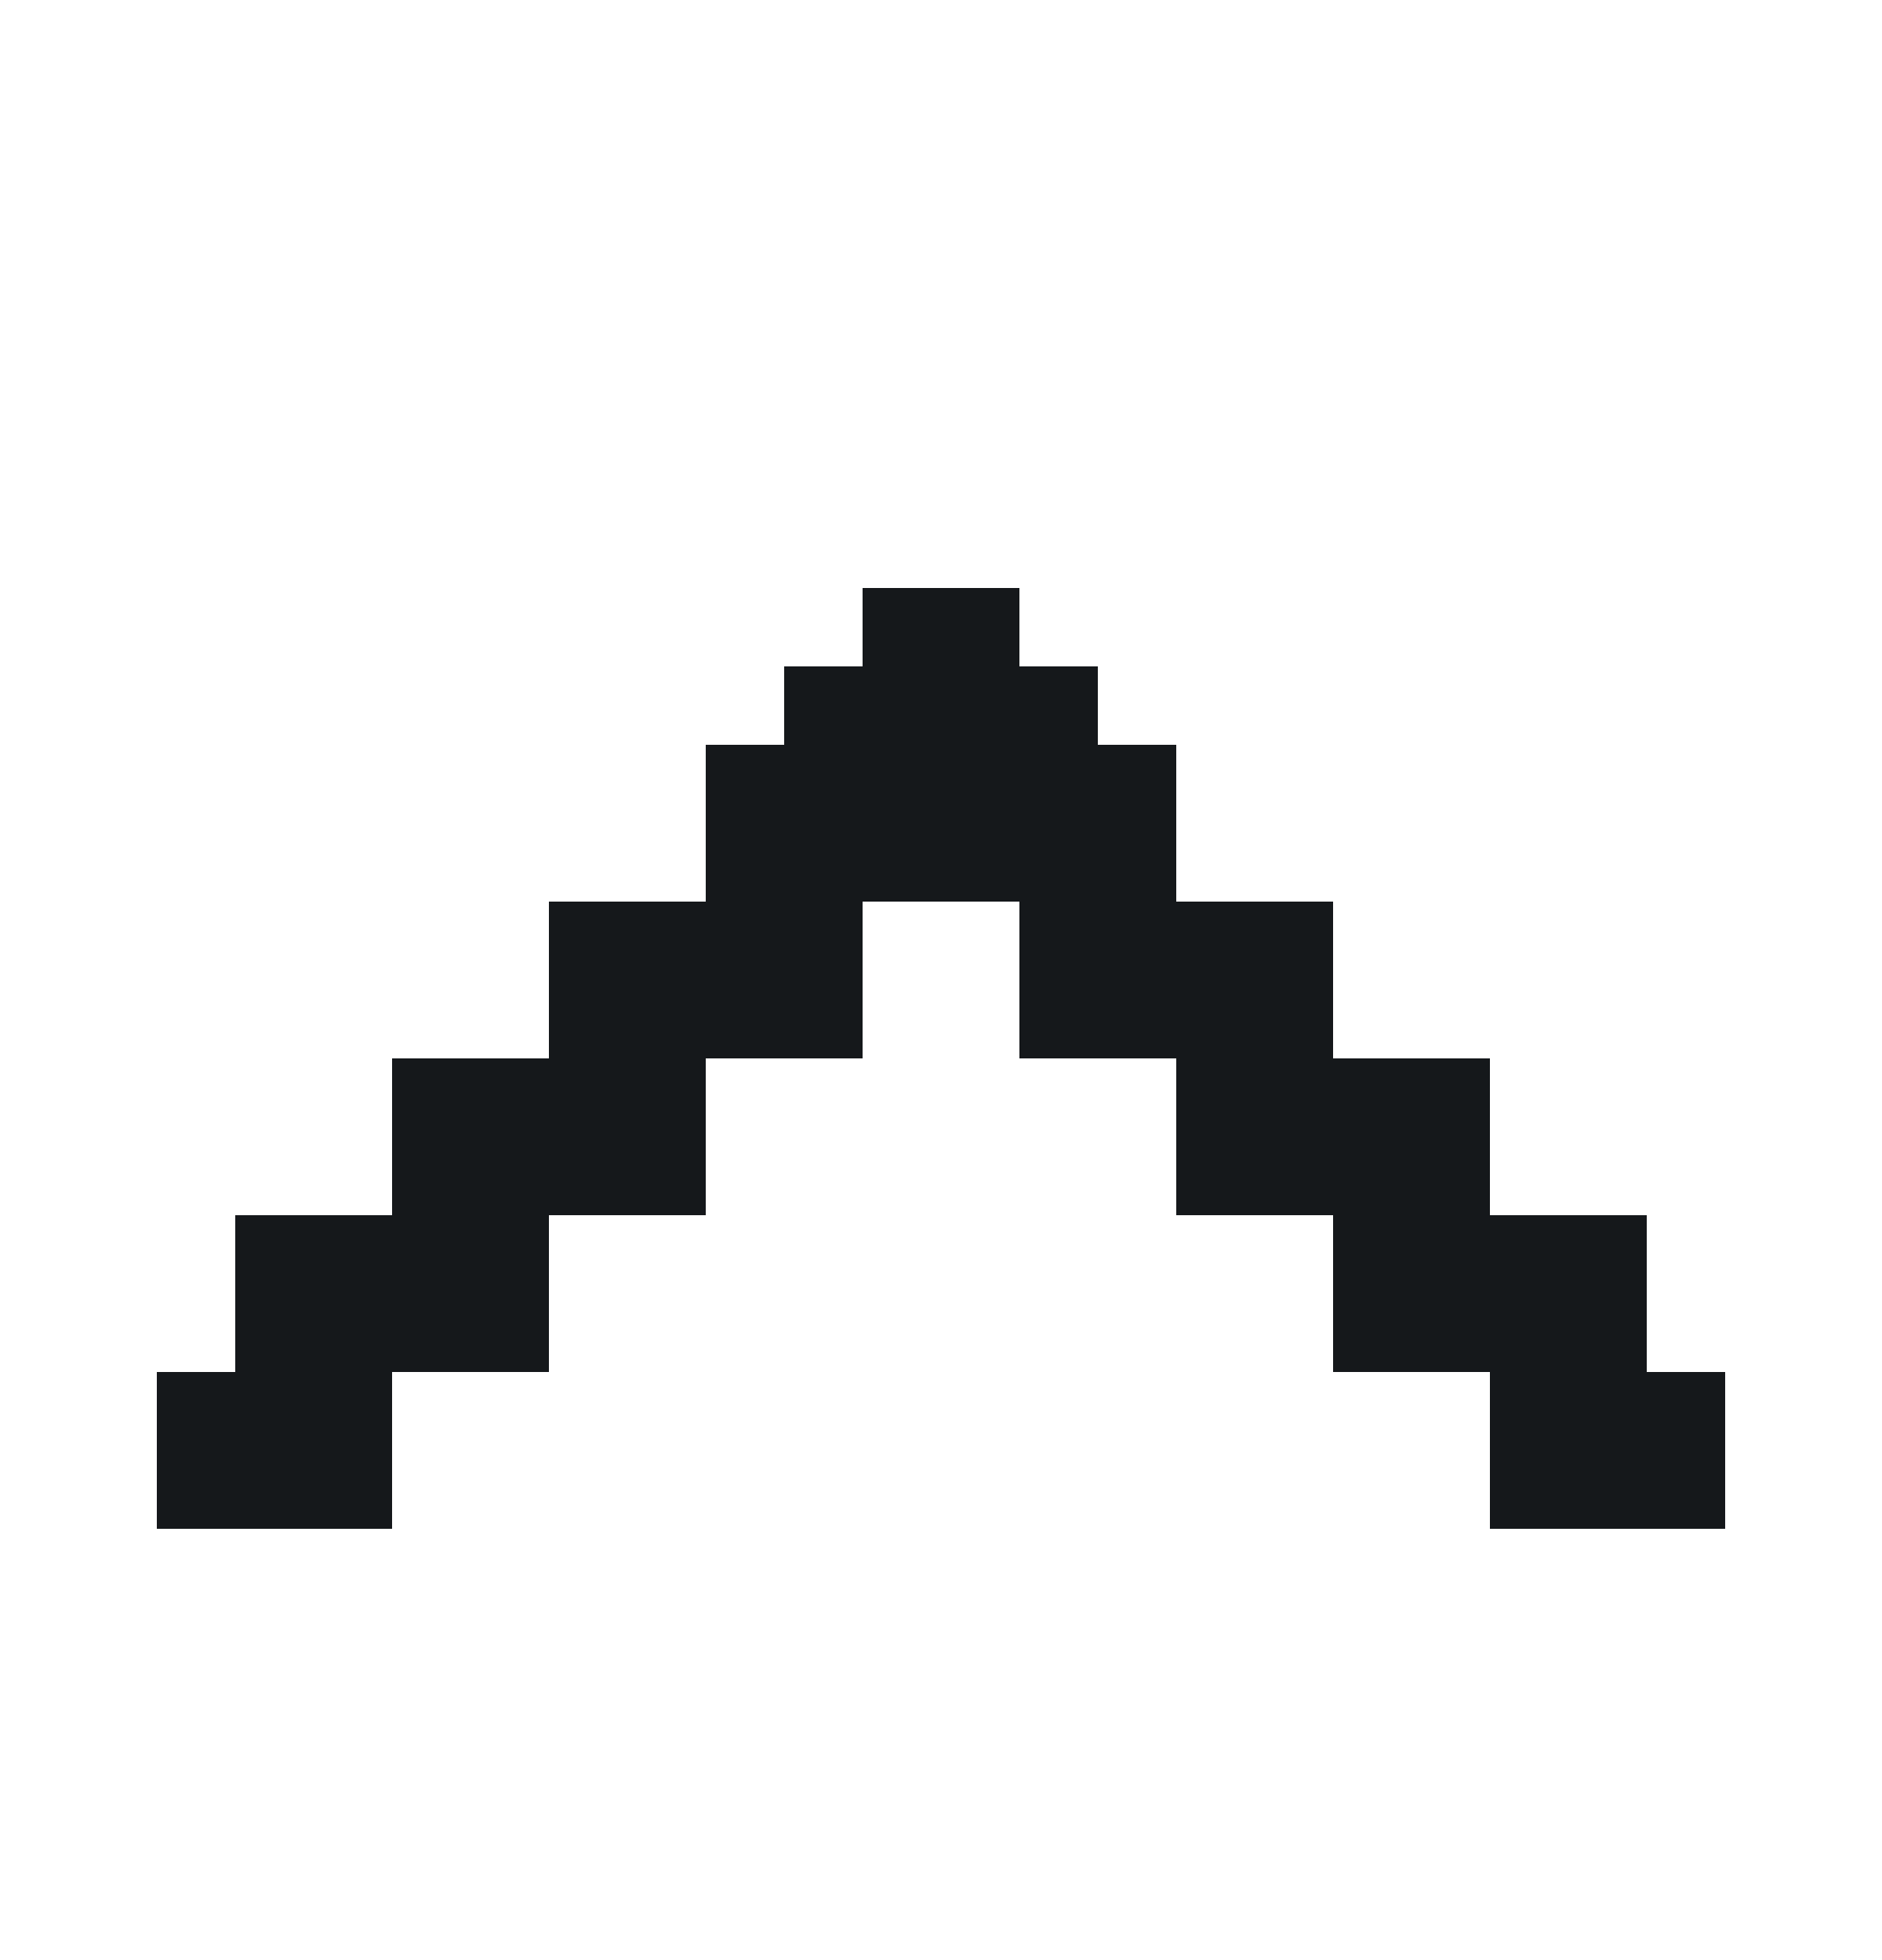
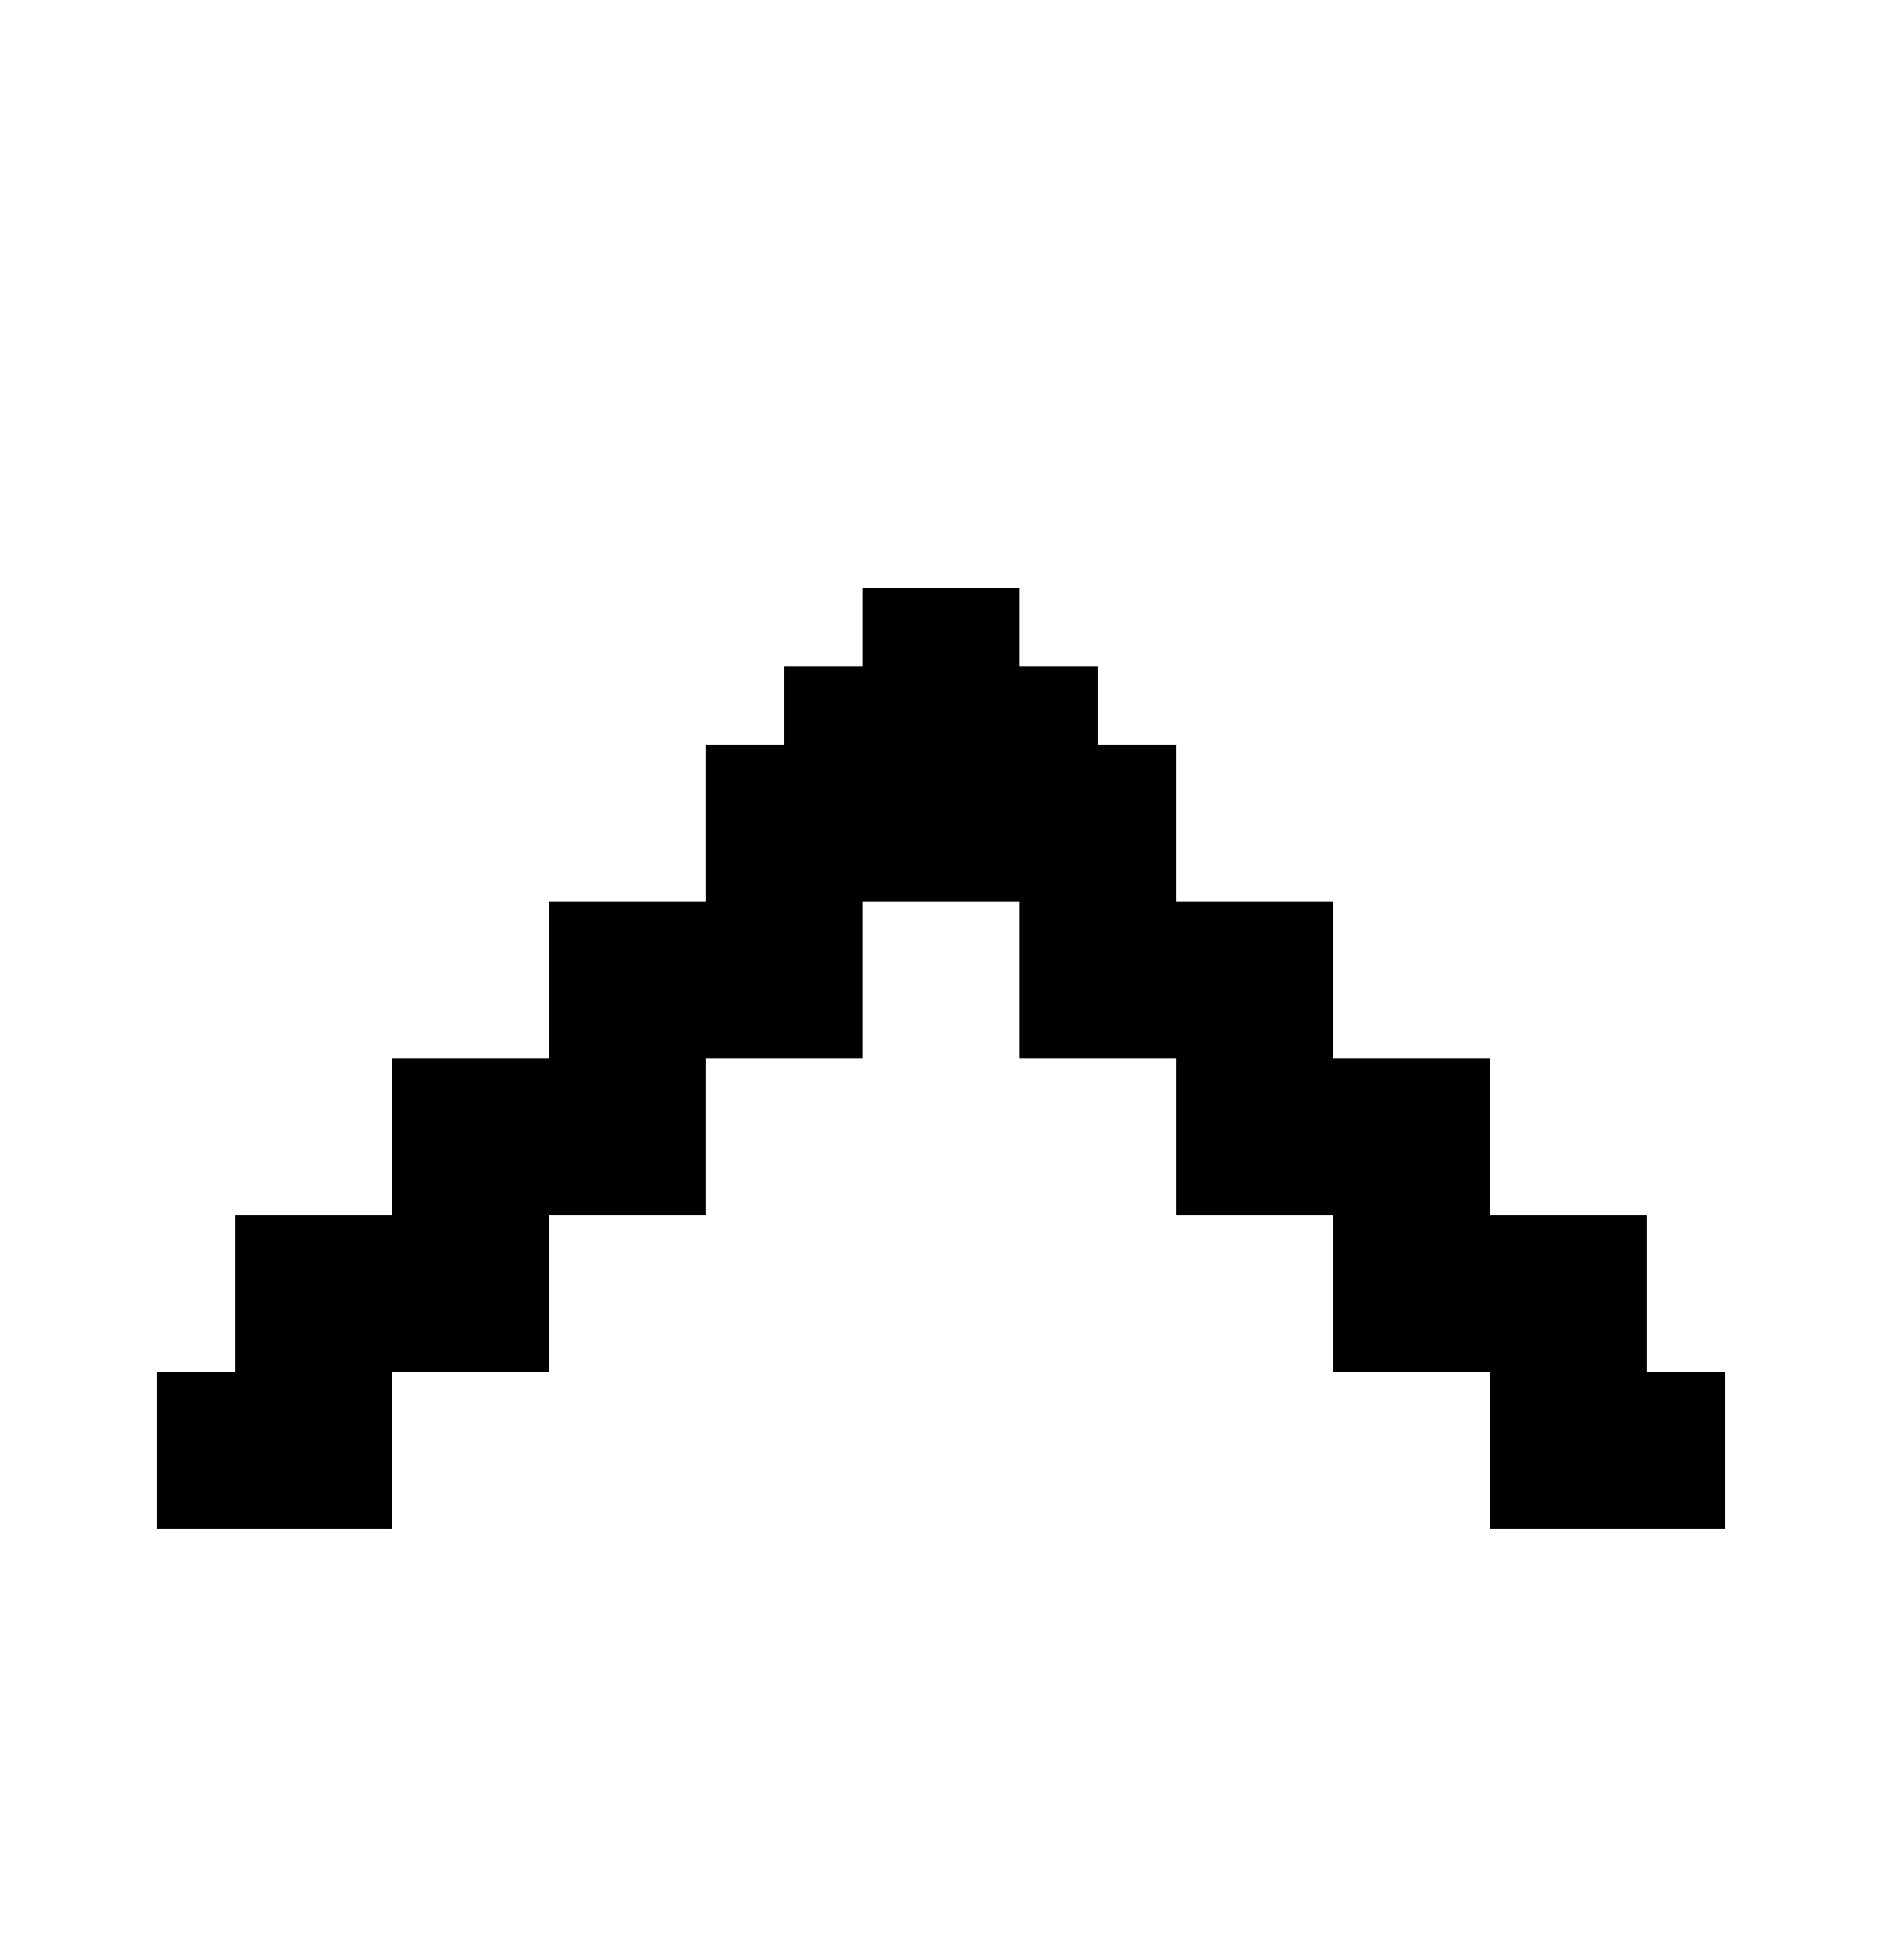
<svg xmlns="http://www.w3.org/2000/svg" width="24" height="25" viewBox="0 0 24 25" fill="none">
-   <path d="M21 17.5V16.5V15.5H20H19V14.5V13.5H18H17V12.5V11.5H16H15V10.5V9.5H14V8.5H13V7.5H12H11V8.5H10V9.5H9V10.5V11.5H8H7V12.5V13.5H6H5V14.5V15.5H4H3V16.5V17.5H2V18.5V19.5H3H4H5V18.5V17.5H6H7V16.5V15.5H8H9V14.5V13.5H10H11V12.5V11.5H12H13V12.5V13.5H14H15V14.5V15.5H16H17V16.5V17.5H18H19V18.5V19.5H20H21H22V18.5V17.5H21Z" fill="#15181B" />
+   <path d="M21 17.5V16.5V15.5H20H19V14.5V13.5H18H17V12.5V11.5H16H15V10.5V9.5H14V8.5H13V7.5H12H11V8.5H10V9.5H9V10.5V11.5H8H7V12.5V13.5H6H5V14.5V15.5H4H3V16.5V17.5H2V18.5V19.5H3H4H5V18.5V17.5H6H7V16.5V15.5H8H9V14.5V13.5H10H11V12.5V11.5H12H13V12.5V13.5H14H15V14.5V15.5H16H17V16.5V17.5H18H19V18.5V19.5H20H21H22V18.5V17.5H21Z" fill="currentColor" />
</svg>
